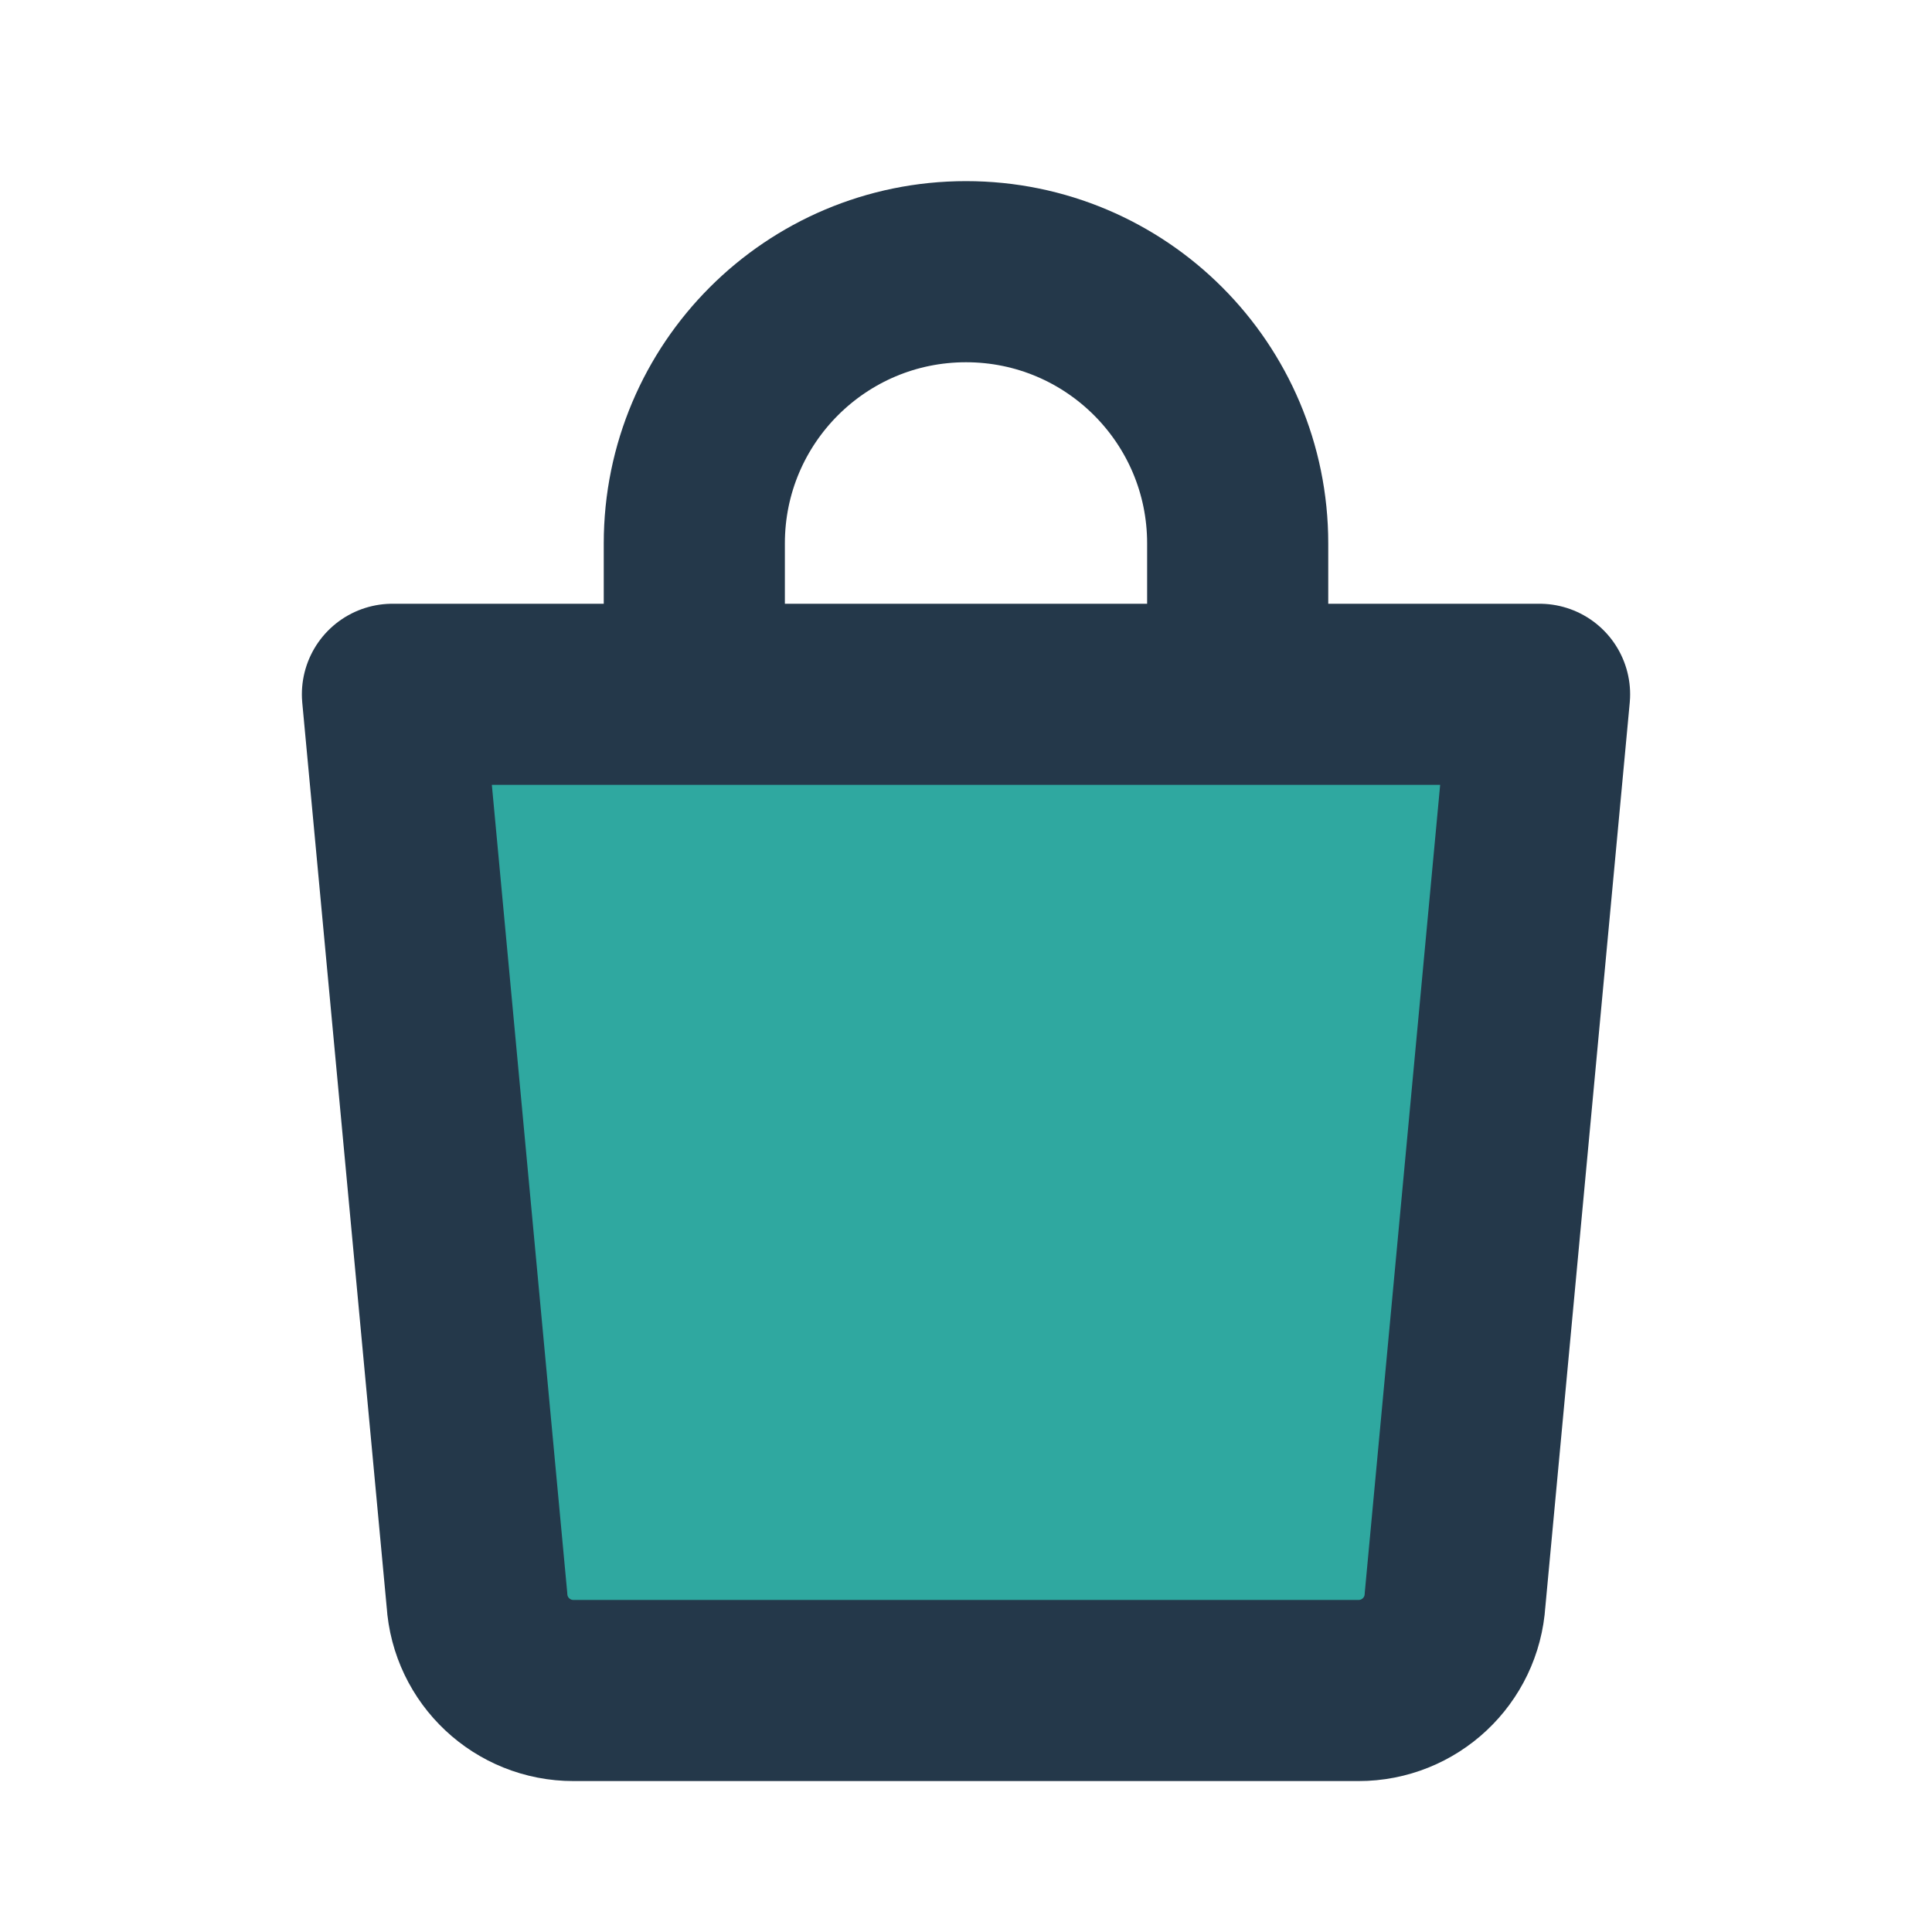
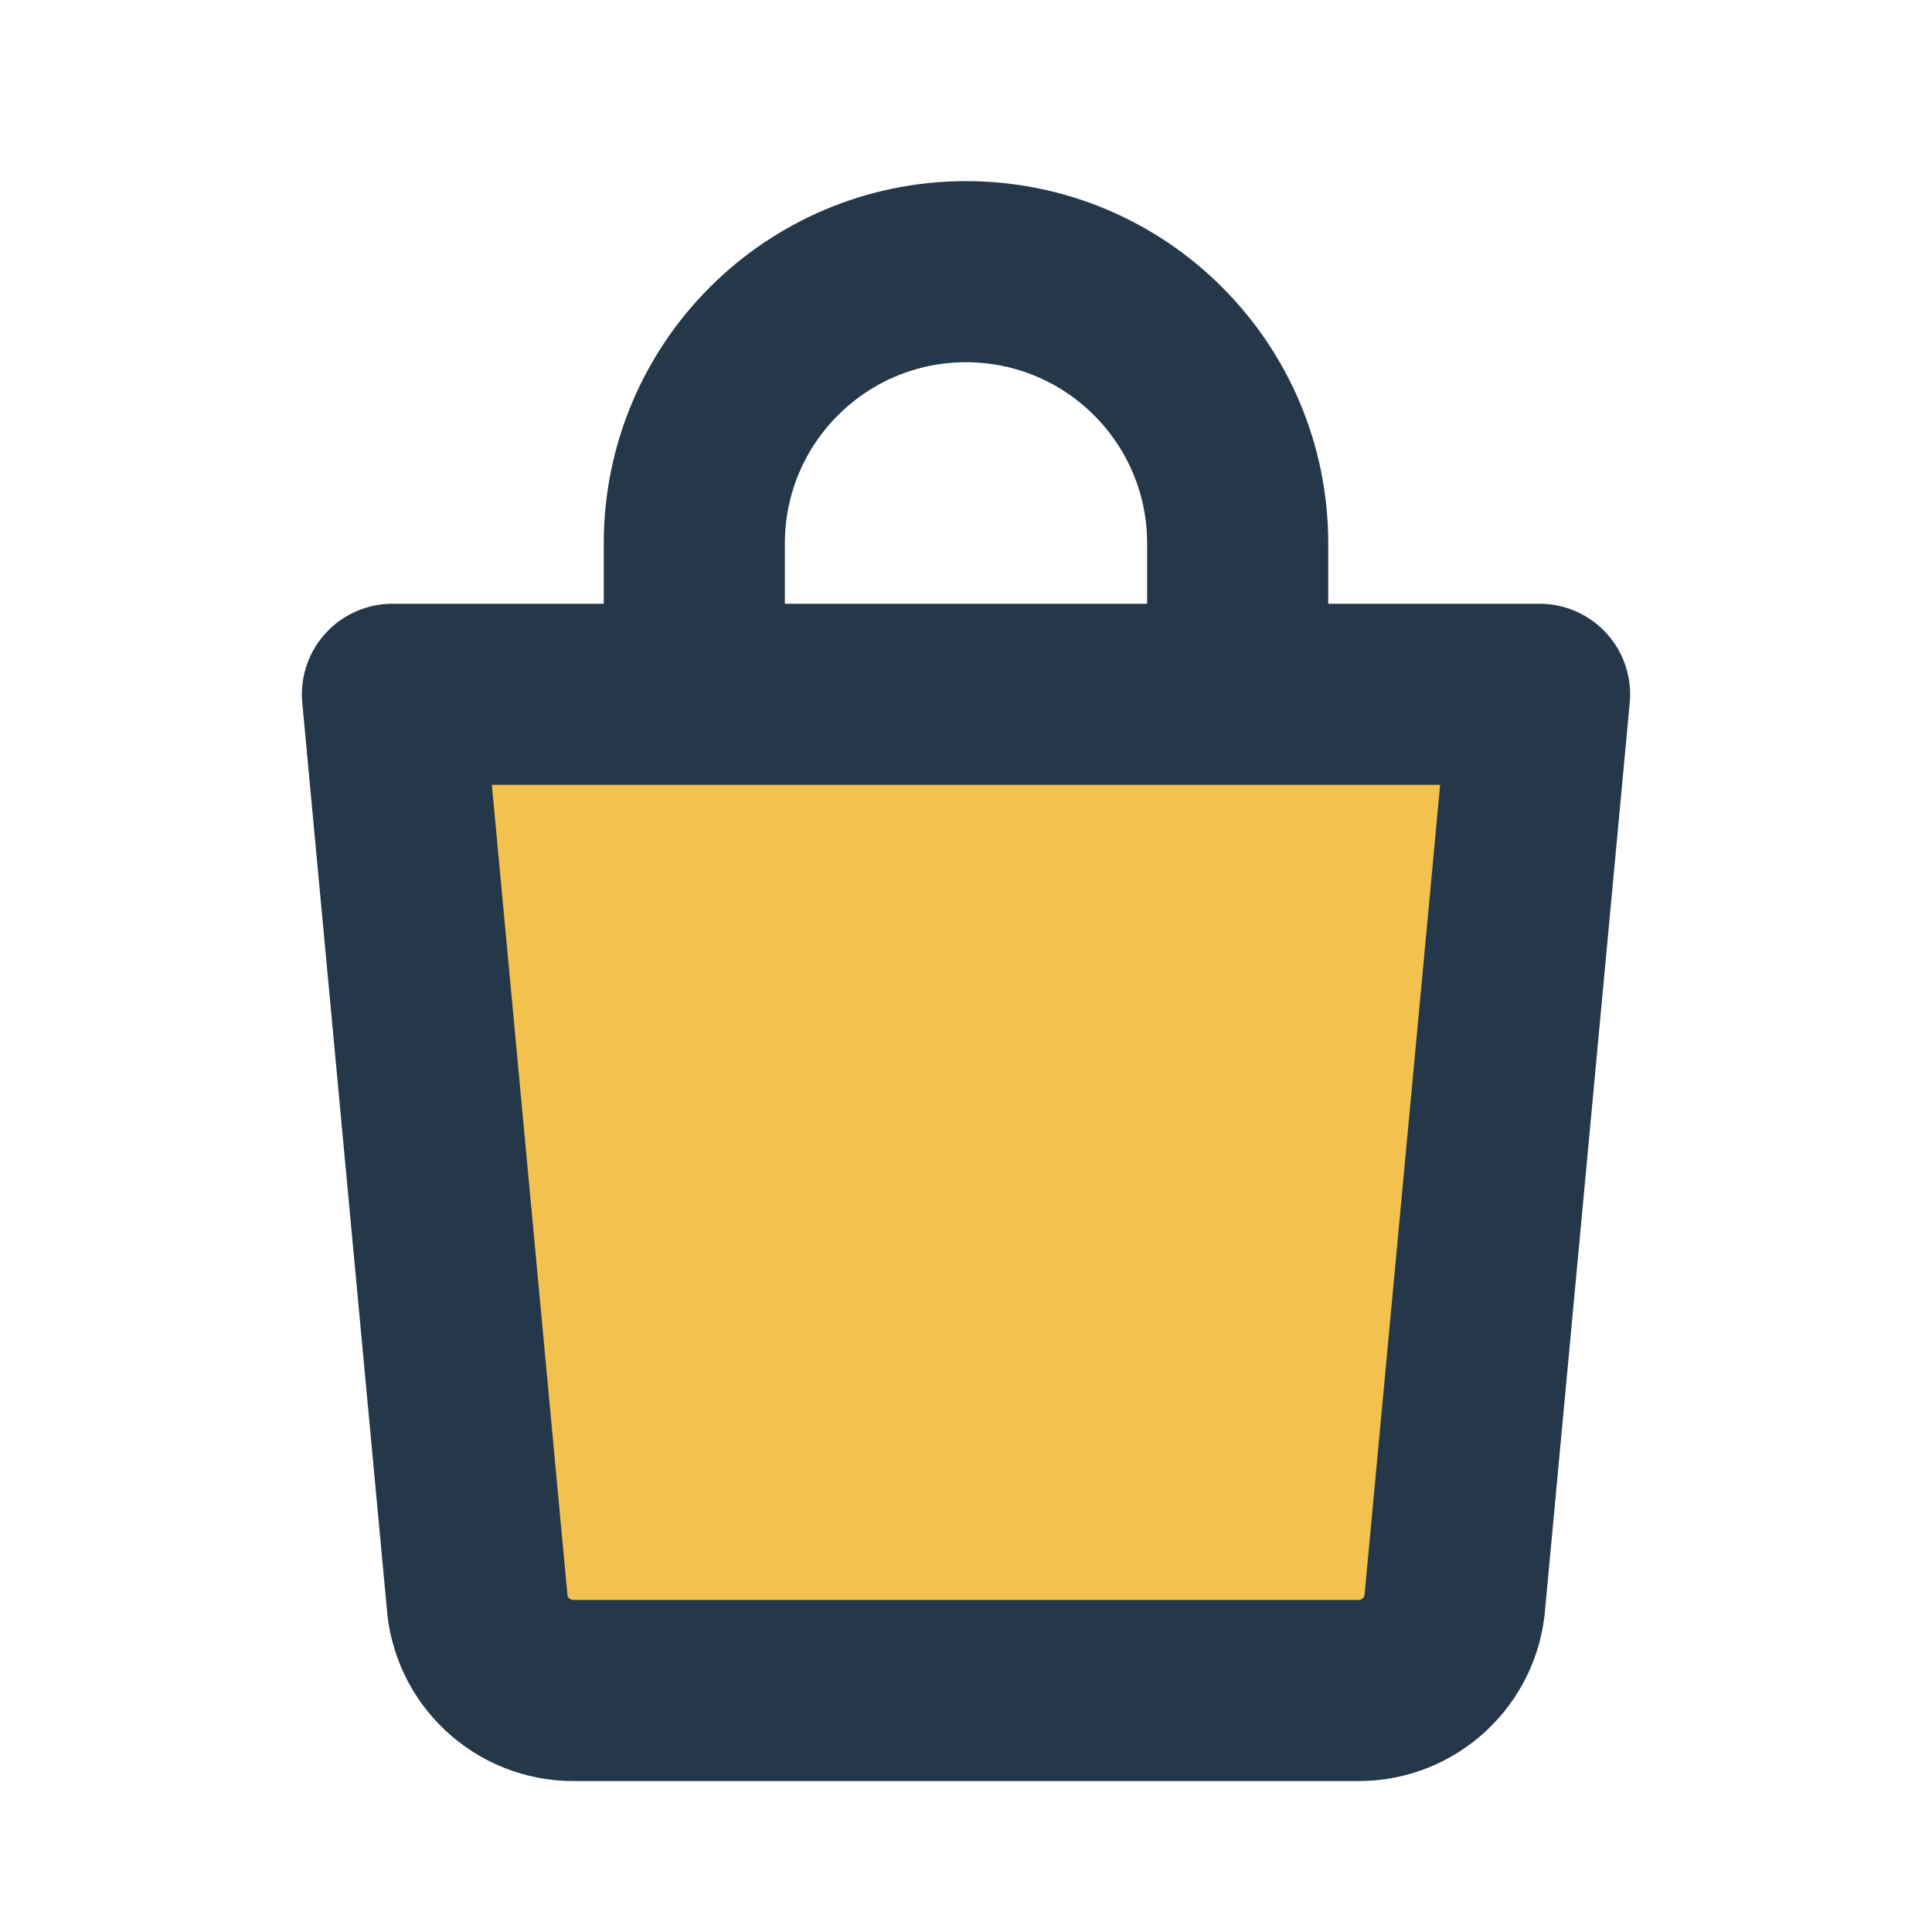
<svg xmlns="http://www.w3.org/2000/svg" viewBox="0 0 32 32">
  <g stroke="#24384a" stroke-width="3" stroke-linecap="round" stroke-linejoin="round">
    <path d="M11.5 11.5V9a4.5 4.5 0 0 1 9 0v2.5" fill="none" />
-     <path d="M6.5 11.5h19l-1.4 15a1.6 1.6 0 0 1-1.6 1.5H9.5a1.6 1.6 0 0 1-1.6-1.5z" fill="#2fa8a0" />
+     <path d="M6.5 11.5h19l-1.4 15a1.6 1.6 0 0 1-1.6 1.5H9.5a1.6 1.6 0 0 1-1.6-1.5z" fill="#f2c14e" />
  </g>
</svg>
